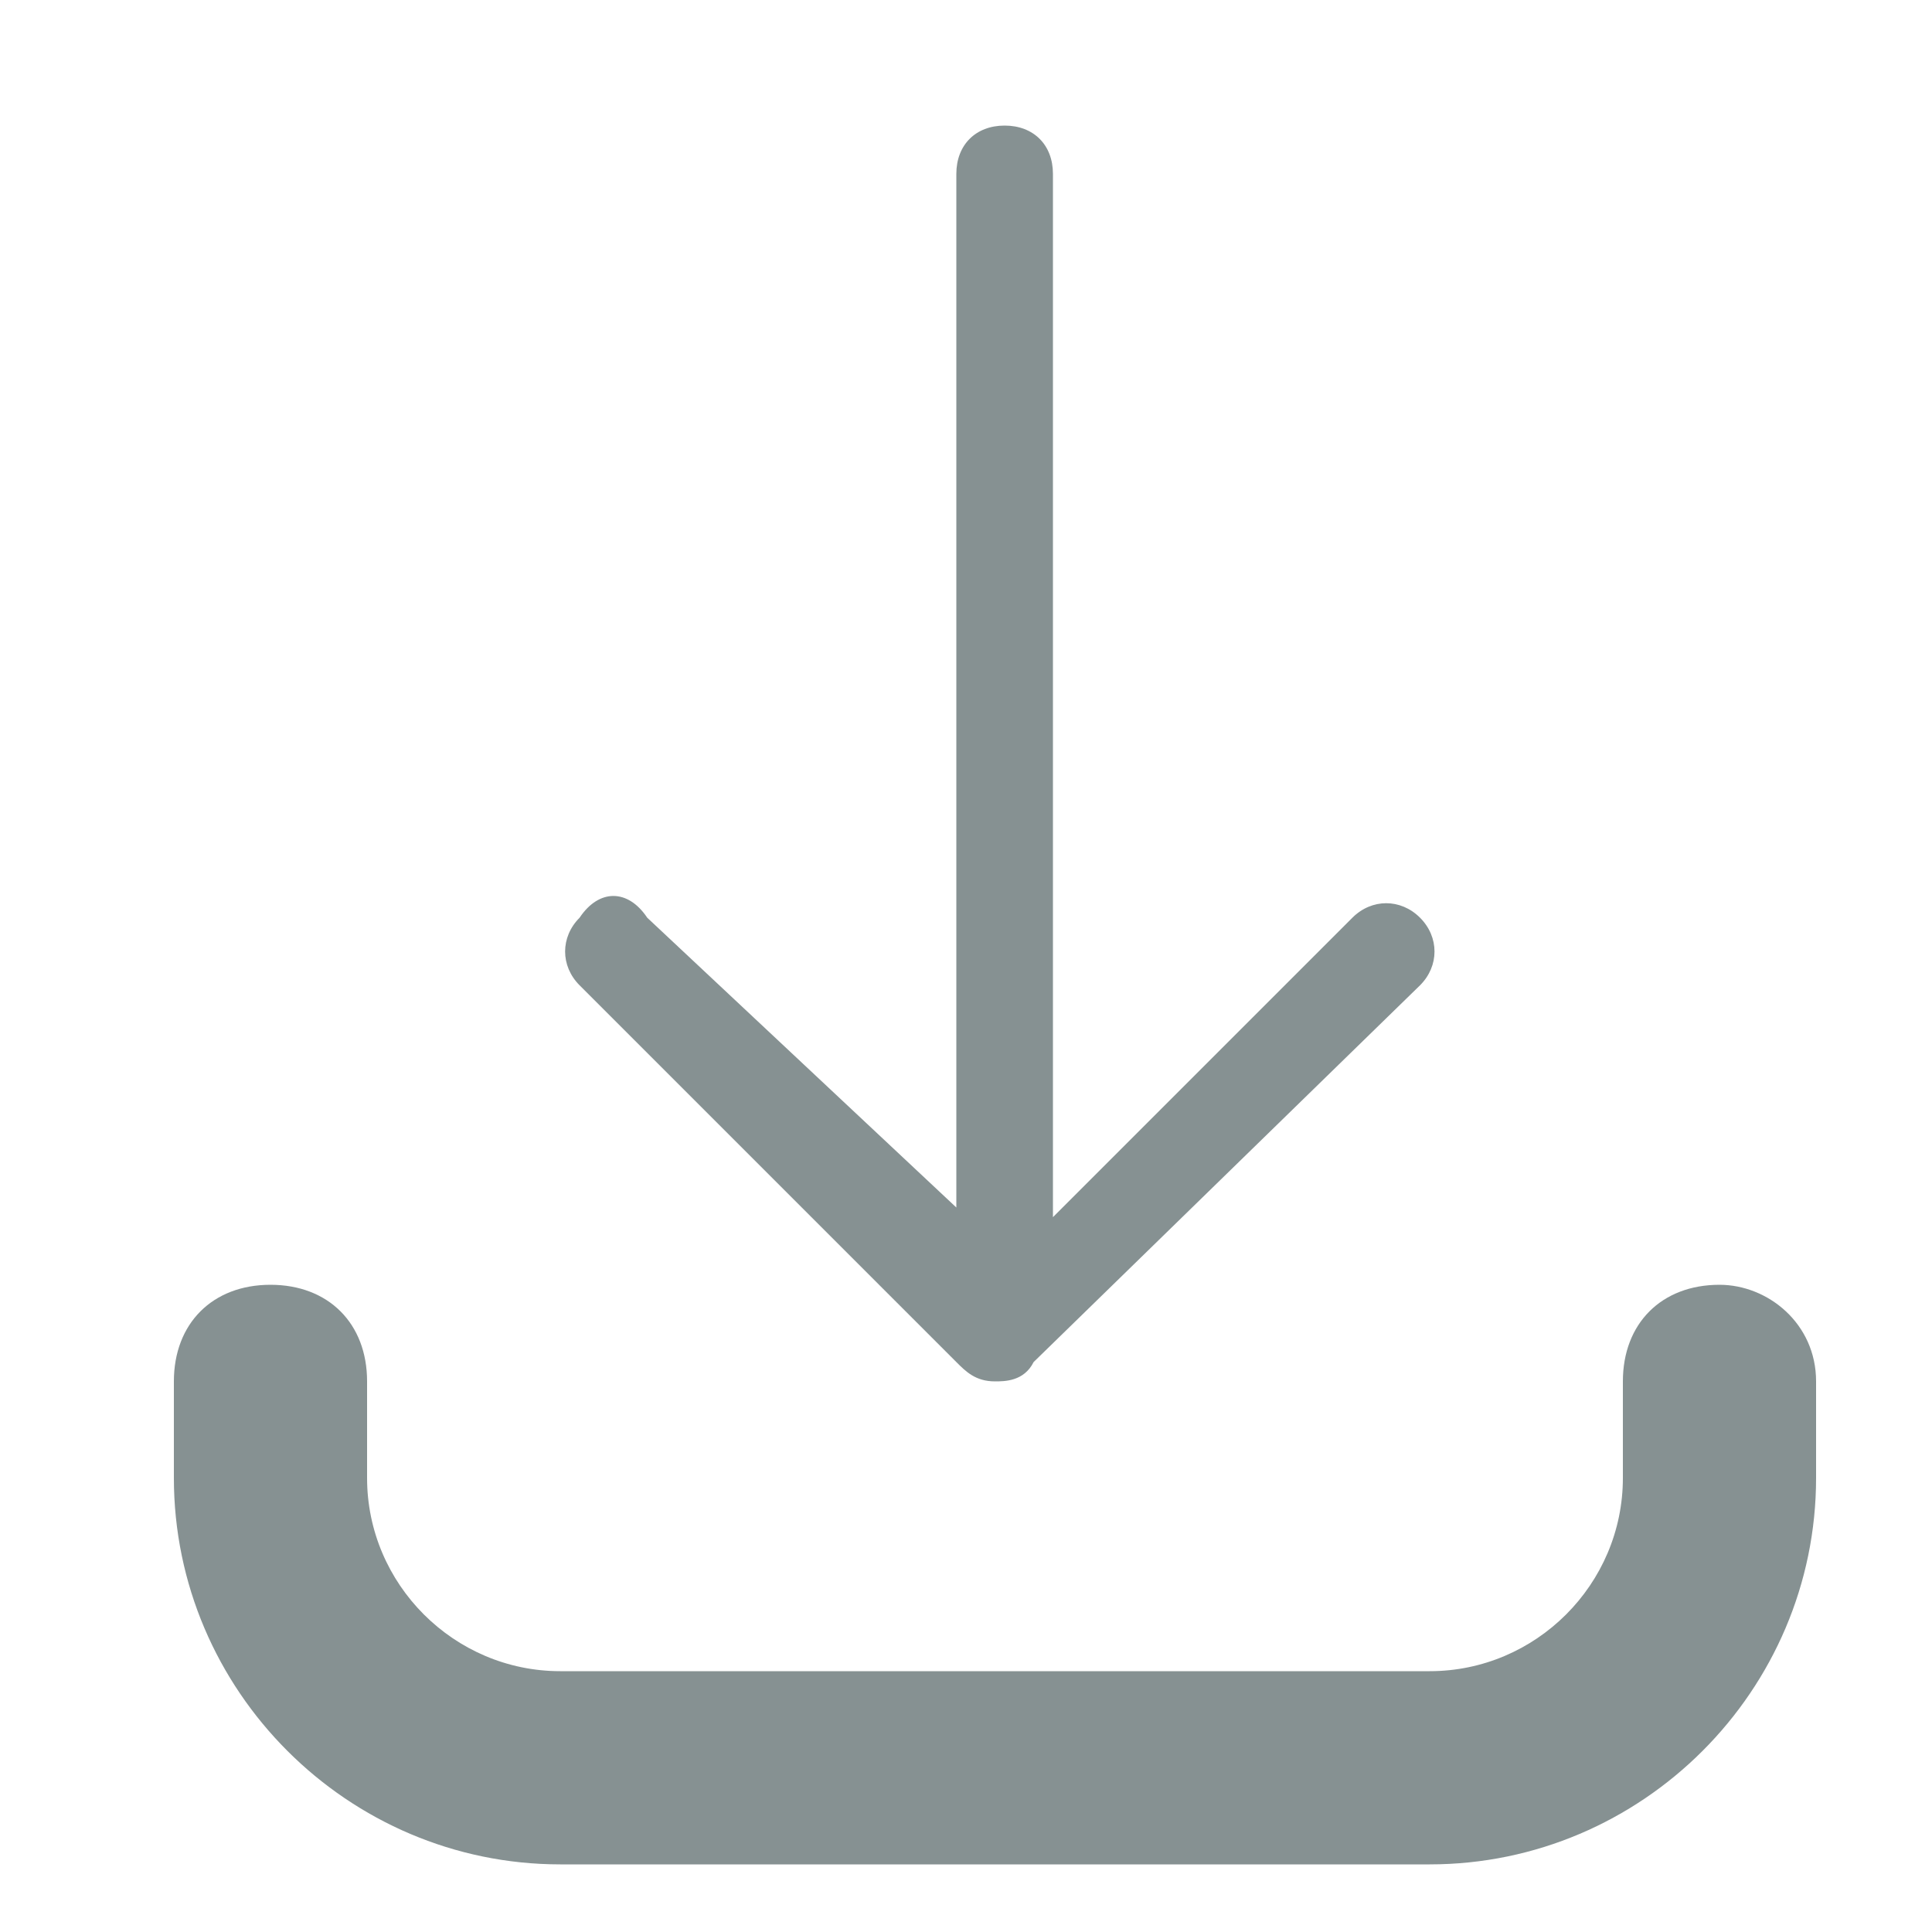
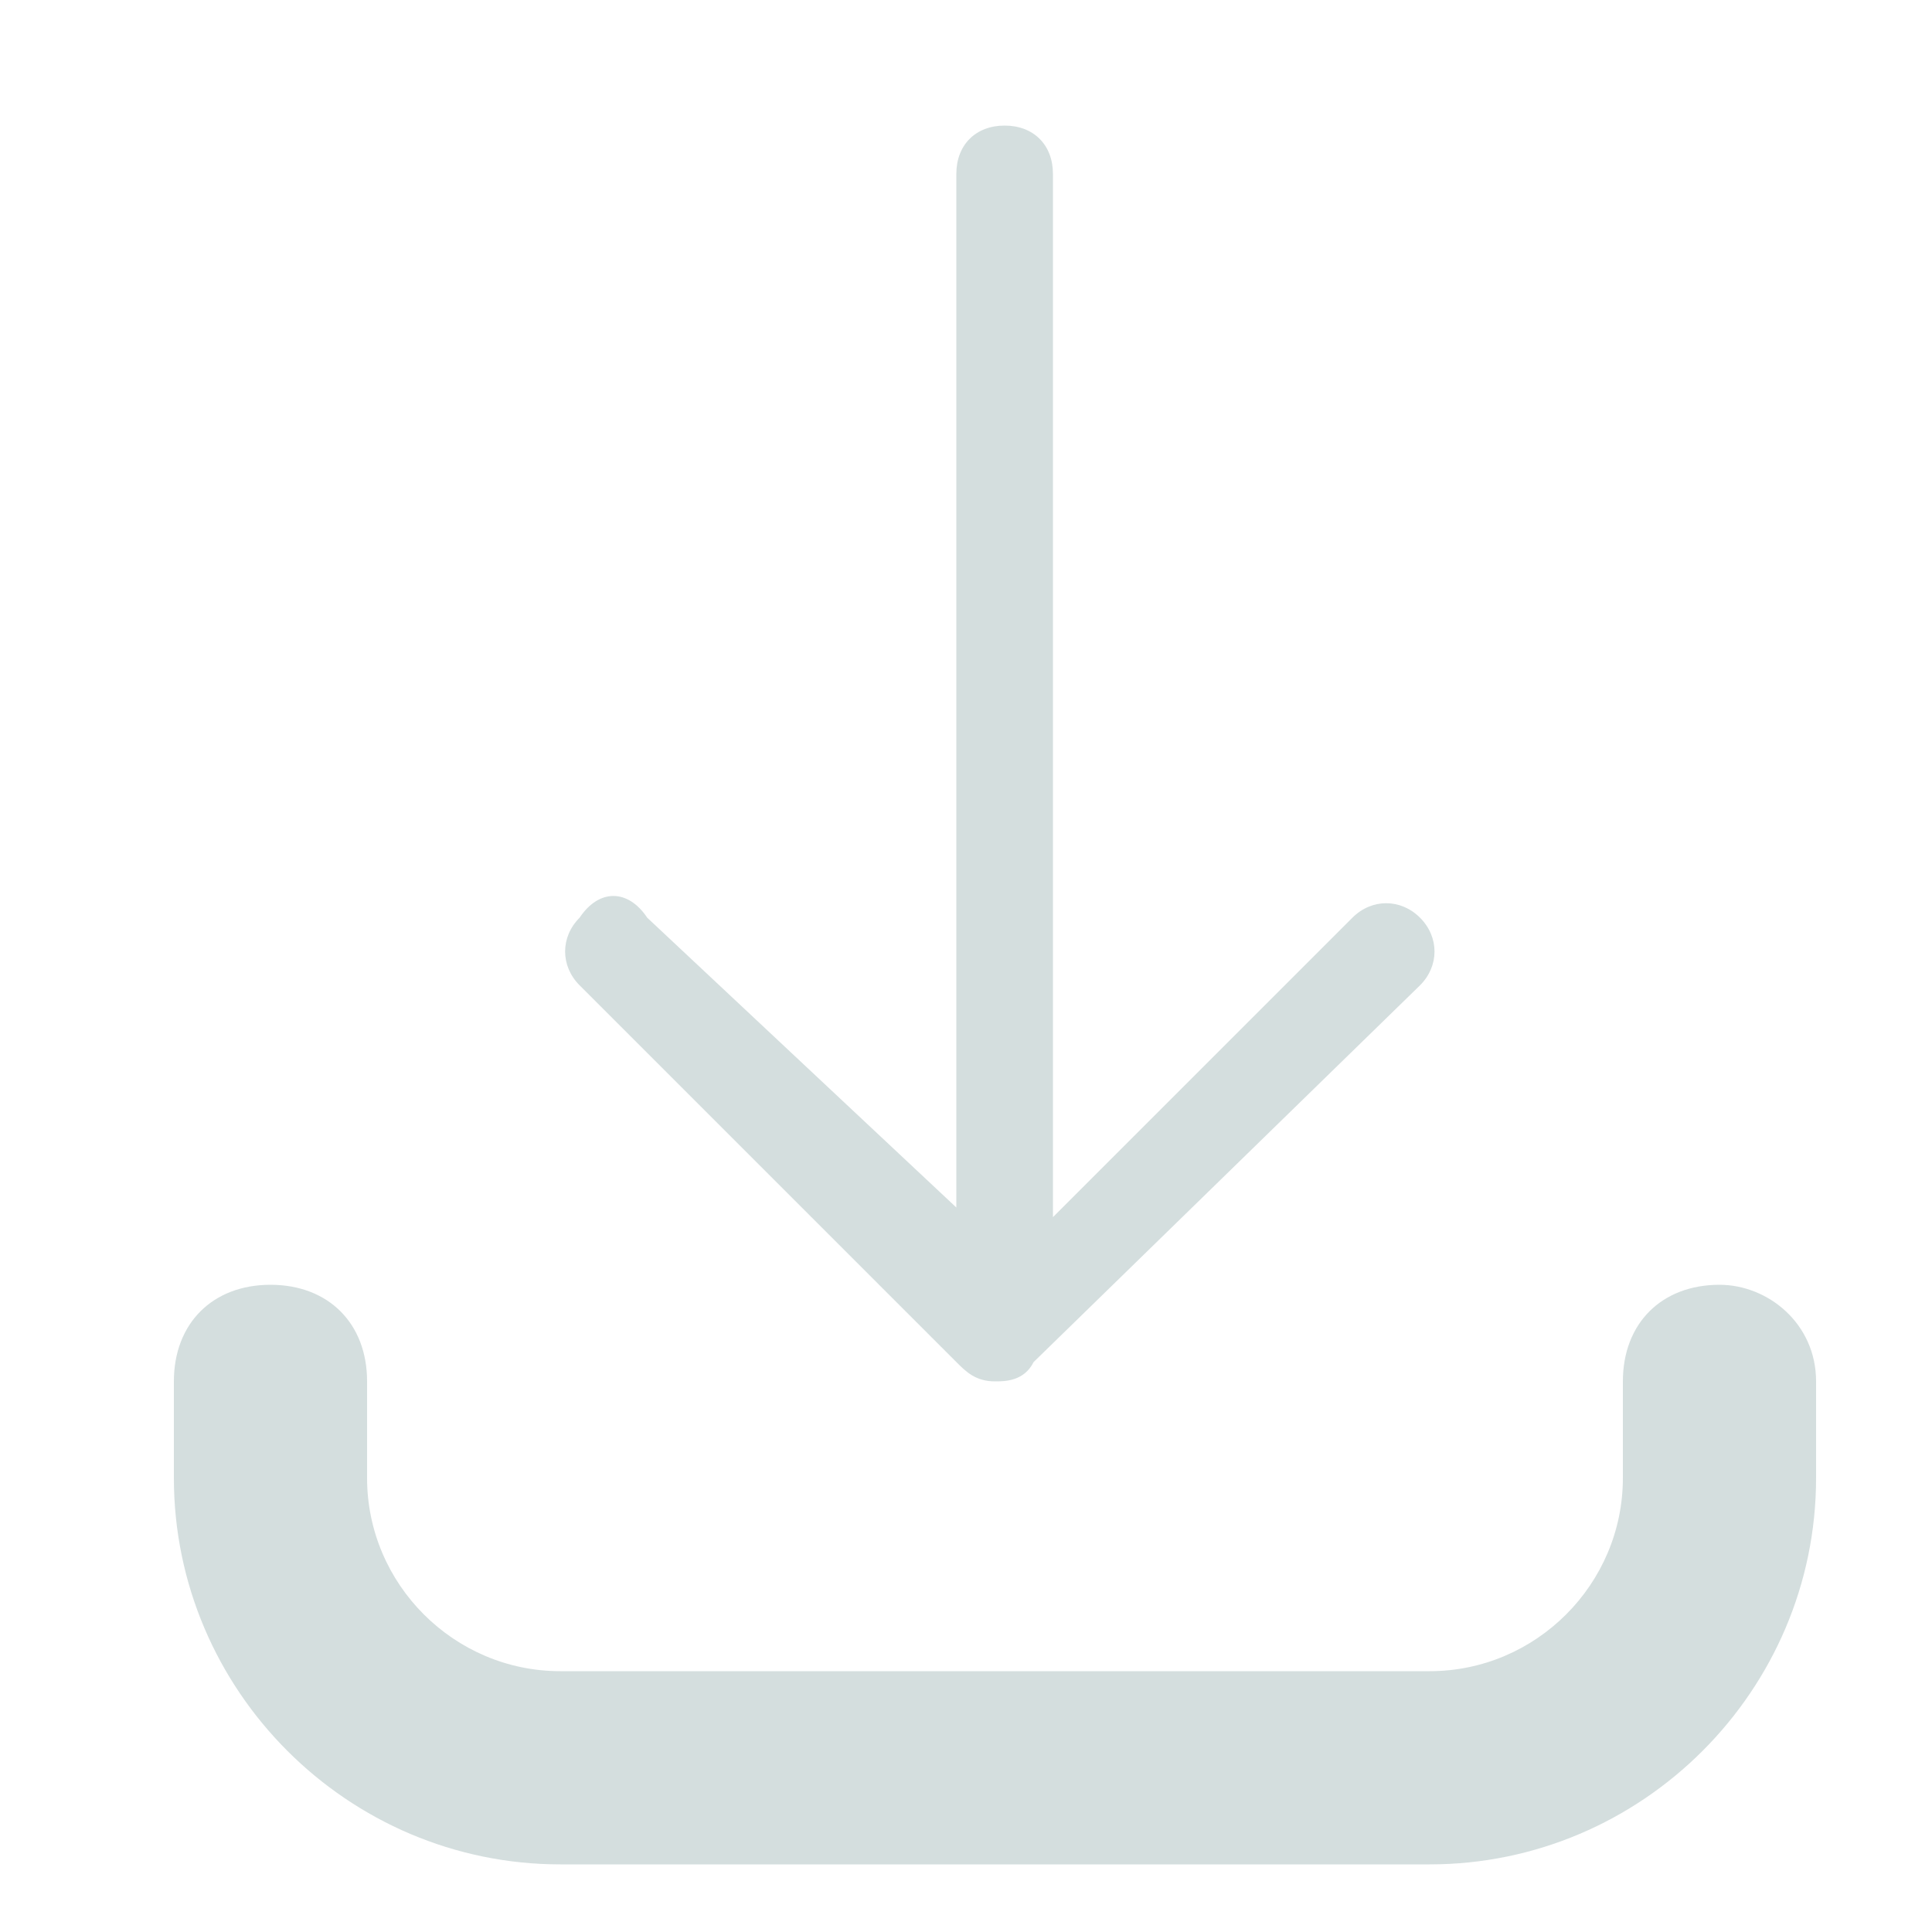
<svg xmlns="http://www.w3.org/2000/svg" version="1.1" id="Слой_1" x="0px" y="0px" viewBox="0 0 20 20" style="enable-background:new 0 0 20 20;" xml:space="preserve">
  <style type="text/css">
	.st0{fill:none;}
- 	.st1{fill:#869192;}
+ 	.st1{fill:#d4dede;}
</style>
  <rect x="0" class="st0" width="20" height="20" />
  <path class="st1" d="M17.8,13.3c-0.6,0-1,0.4-1,1v1c0,1.1-0.9,2-2,2h-9c-1.1,0-2-0.9-2-2v-1c0-0.6-0.4-1-1-1s-1,0.4-1,1v1  c0,2.2,1.8,4,4,4h9c2.2,0,4-1.8,4-4v-1C18.8,13.7,18.3,13.3,17.8,13.3z M9.9,14.1c0.1,0.1,0.2,0.2,0.4,0.2c0.1,0,0.3,0,0.4-0.2  l4-3.9c0.2-0.2,0.2-0.5,0-0.7s-0.5-0.2-0.7,0l-3.1,3.1V1.8c0-0.3-0.2-0.5-0.5-0.5l0,0c-0.3,0-0.5,0.2-0.5,0.5v10.7l-3.2-3  C6.5,9.2,6.2,9.2,6,9.5C5.8,9.7,5.8,10,6,10.2L9.9,14.1z" />
</svg>
